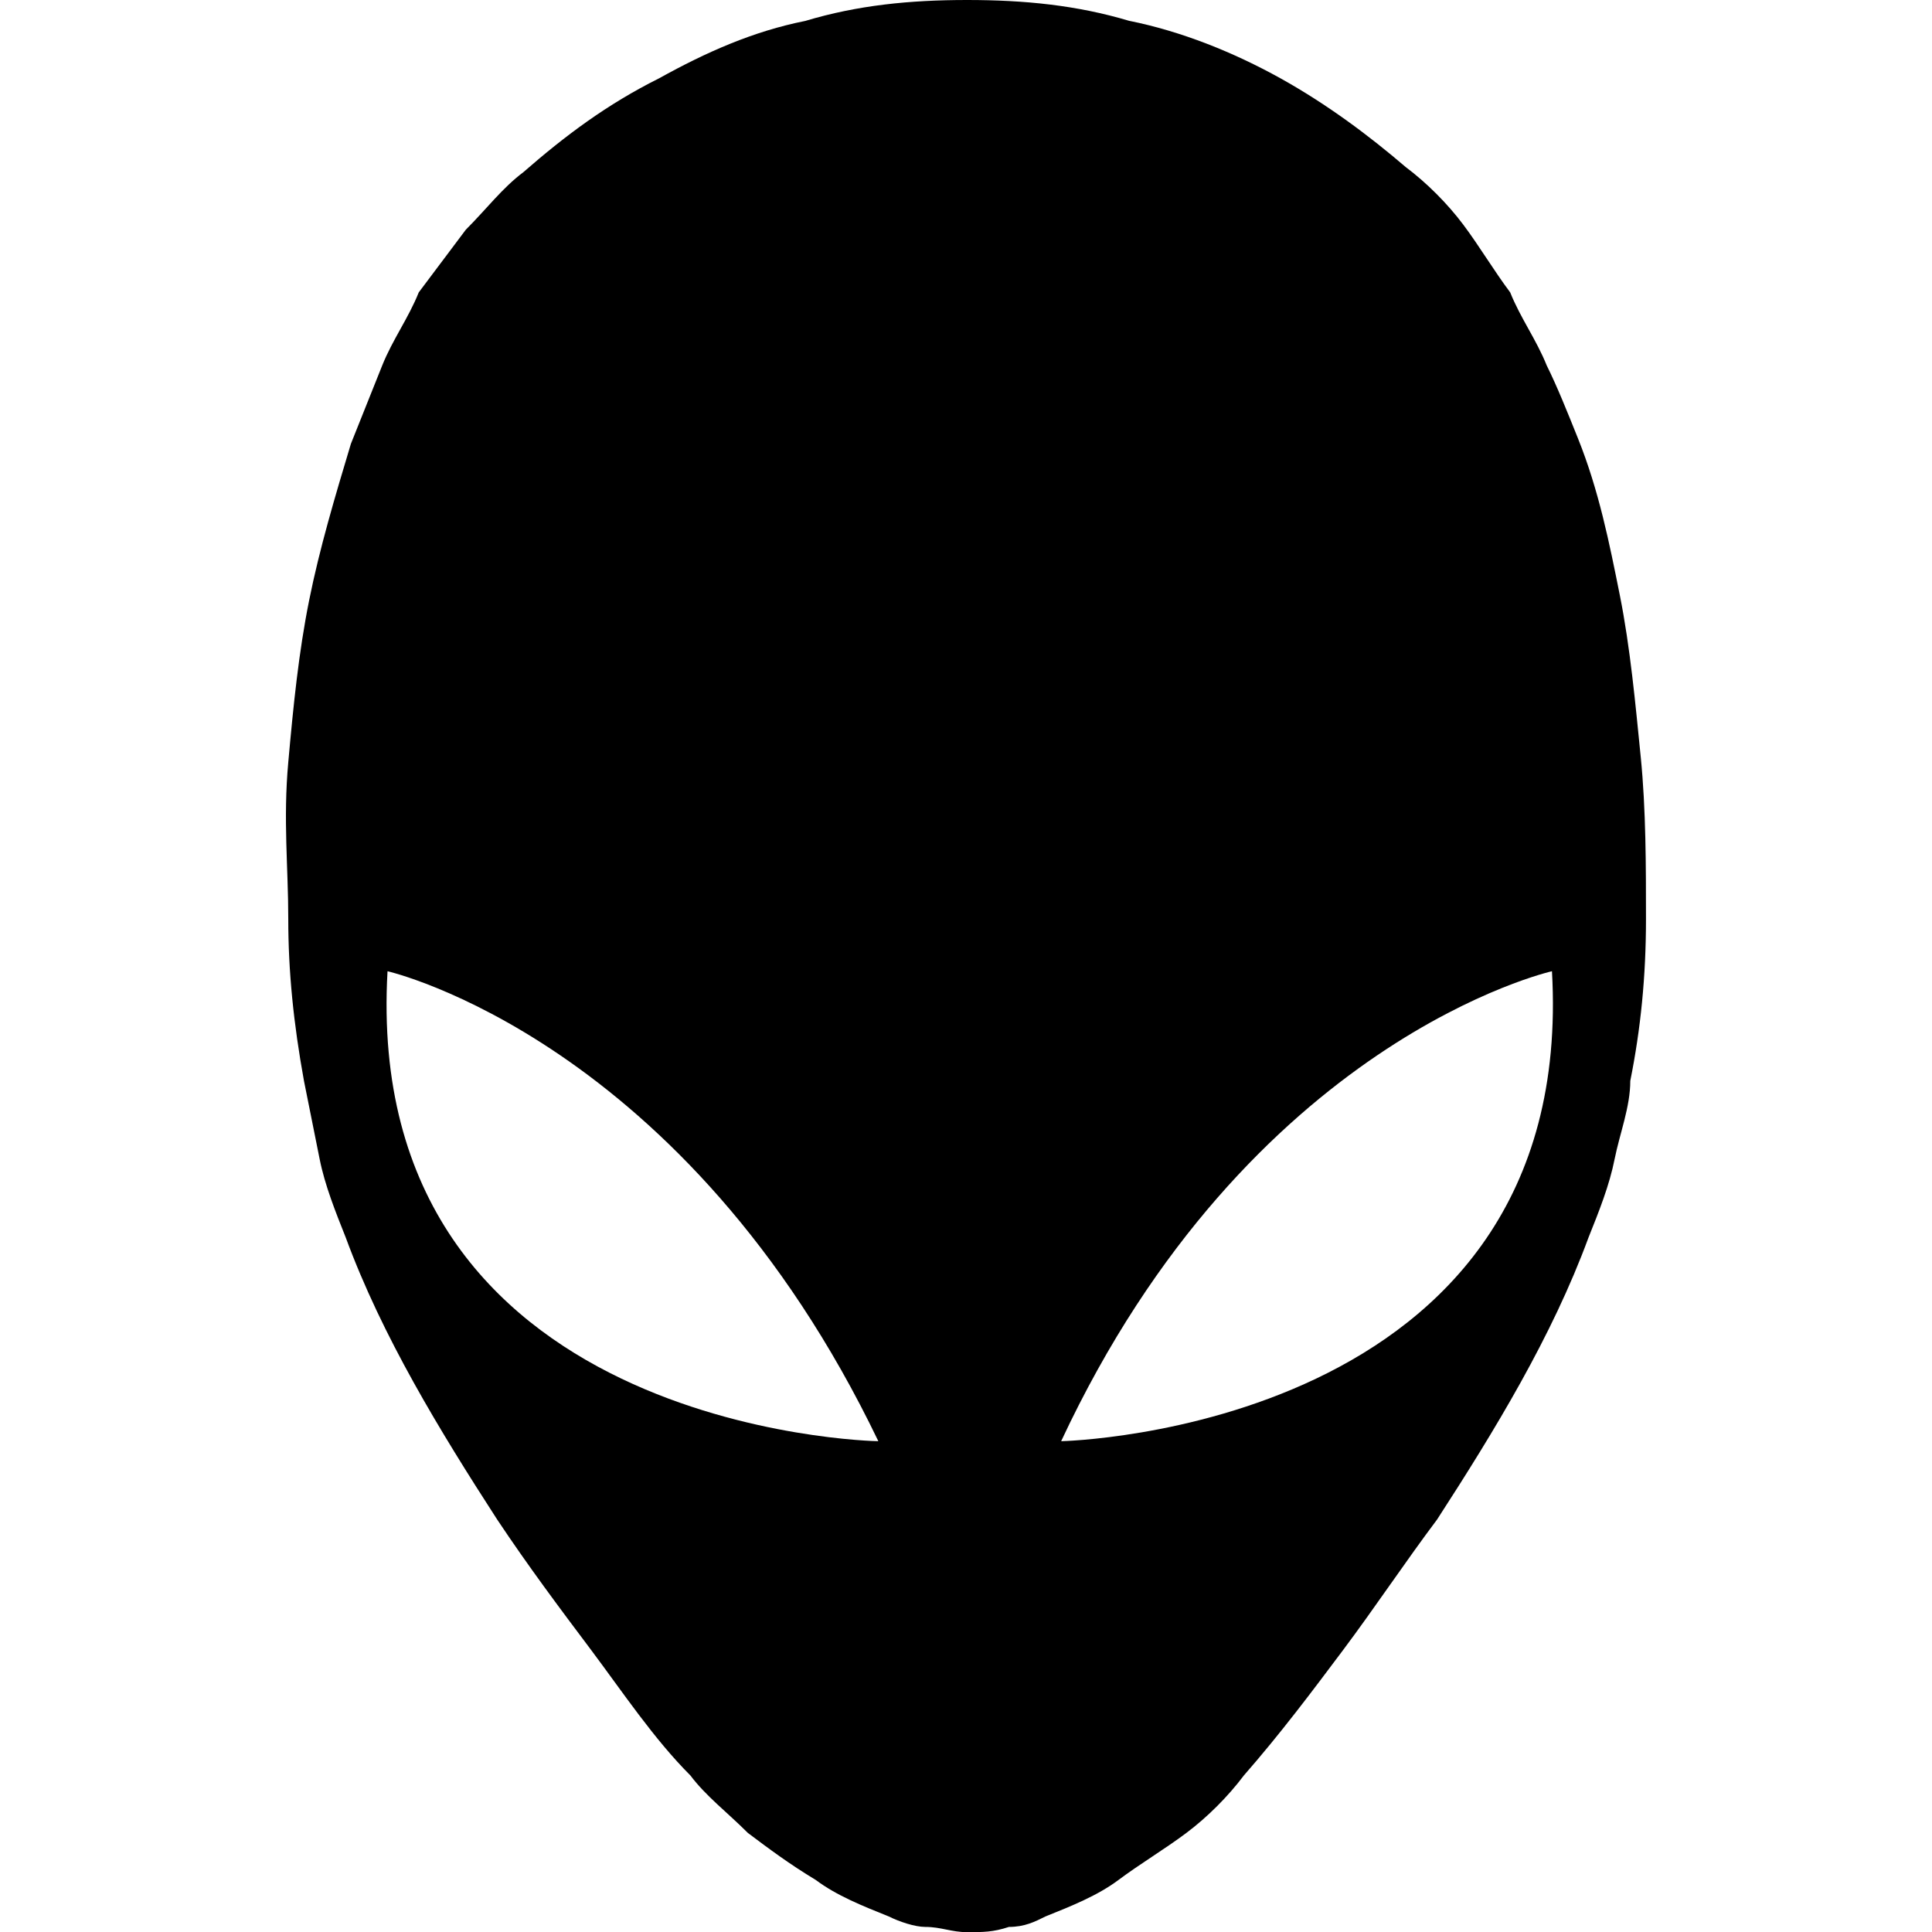
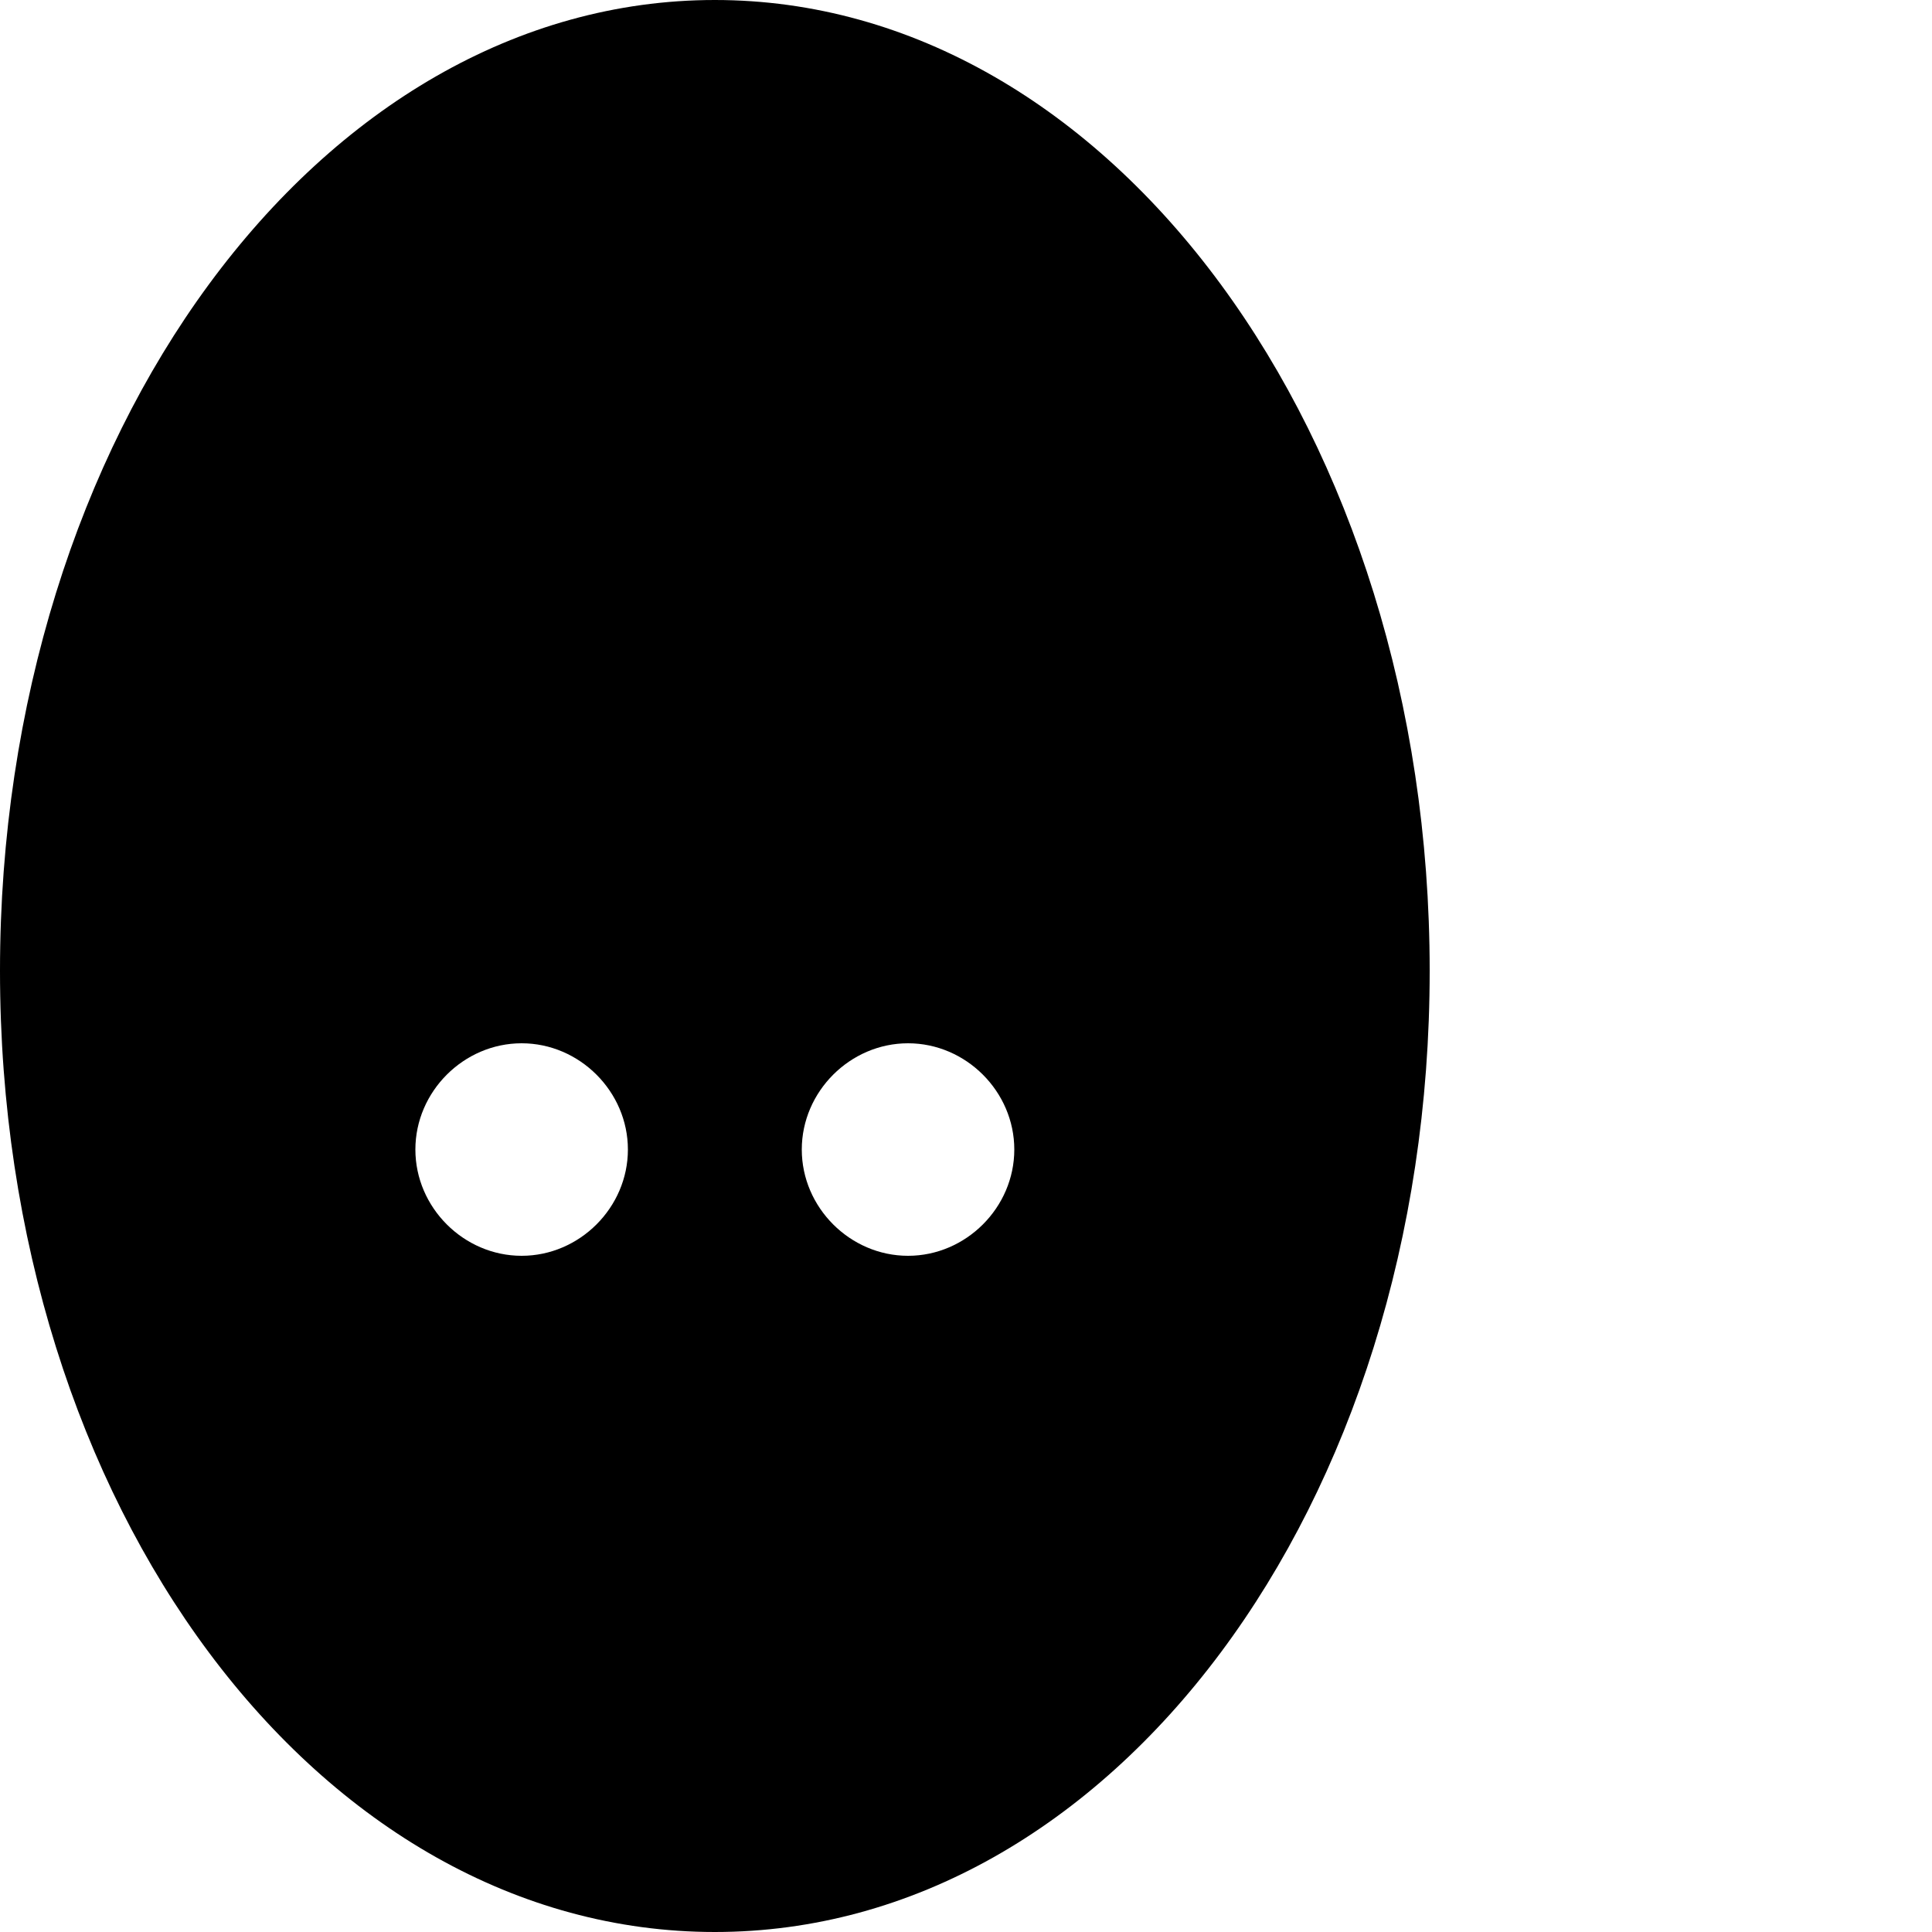
- <svg xmlns="http://www.w3.org/2000/svg" fill="#000000" role="img" viewBox="0 0 24 24">
-   <path d="M20.382 9.405c-.065-.649-.13-1.362-.26-2.011-.13-.649-.259-1.297-.519-1.946-.13-.324-.26-.649-.389-.908-.13-.324-.324-.584-.454-.908-.195-.259-.389-.584-.584-.843-.195-.26-.454-.519-.714-.714-.454-.389-.973-.778-1.557-1.103-.584-.324-1.232-.584-1.881-.714C13.377.065 12.728 0 12.014 0c-.714 0-1.362.065-2.011.26C9.355.389 8.771.649 8.187.973c-.649.324-1.168.714-1.687 1.167-.26.195-.454.454-.714.714l-.584.778c-.13.324-.324.584-.454.908l-.389.973c-.195.649-.389 1.297-.519 1.946-.13.649-.195 1.297-.259 2.011-.065.714 0 1.297 0 1.946 0 .649.065 1.297.195 2.011l.195.973c.065.324.195.649.324.973.454 1.232 1.168 2.4 1.881 3.503.389.584.778 1.103 1.168 1.622.389.519.778 1.103 1.232 1.557.195.259.454.454.714.714.259.195.519.389.843.584.26.195.584.324.908.454.13.065.324.13.454.13.195 0 .324.065.519.065.195 0 .324 0 .519-.065.195 0 .324-.065.454-.13.324-.13.649-.26.908-.454.26-.195.584-.389.843-.584.26-.195.519-.454.714-.714.454-.519.843-1.038 1.232-1.557.389-.519.778-1.103 1.168-1.622.714-1.103 1.427-2.27 1.881-3.503.13-.324.26-.649.324-.973.065-.324.195-.649.195-.973.13-.649.195-1.297.195-2.011 0-.649 0-1.362-.065-2.011zM4.814 12.065s3.697.843 6.097 5.838c-.065 0-6.422-.13-6.097-5.838zm8.368 5.838c2.335-4.995 6.097-5.838 6.097-5.838.324 5.708-6.097 5.838-6.097 5.838z" />
+ <svg xmlns="http://www.w3.org/2000/svg" viewBox="0 0 24 24" width="24" height="24" fill="#000000" role="img">
+   <path d="M8.88 0C3.96 0 0 5.4 0 12.06c0 6.66 3.96 11.94 8.88 11.94 4.92 0 8.88-5.28 8.88-11.94C17.76 5.4 13.8 0 8.88 0zm-2.4 15.6c-.72 0-1.32-.6-1.32-1.32 0-.72.6-1.32 1.32-1.32.72 0 1.32.6 1.32 1.32 0 .72-.6 1.32-1.32 1.32zm4.8 0c-.72 0-1.32-.6-1.32-1.32 0-.72.6-1.32 1.32-1.32.72 0 1.32.6 1.32 1.32 0 .72-.6 1.32-1.32 1.32z" />
</svg>
